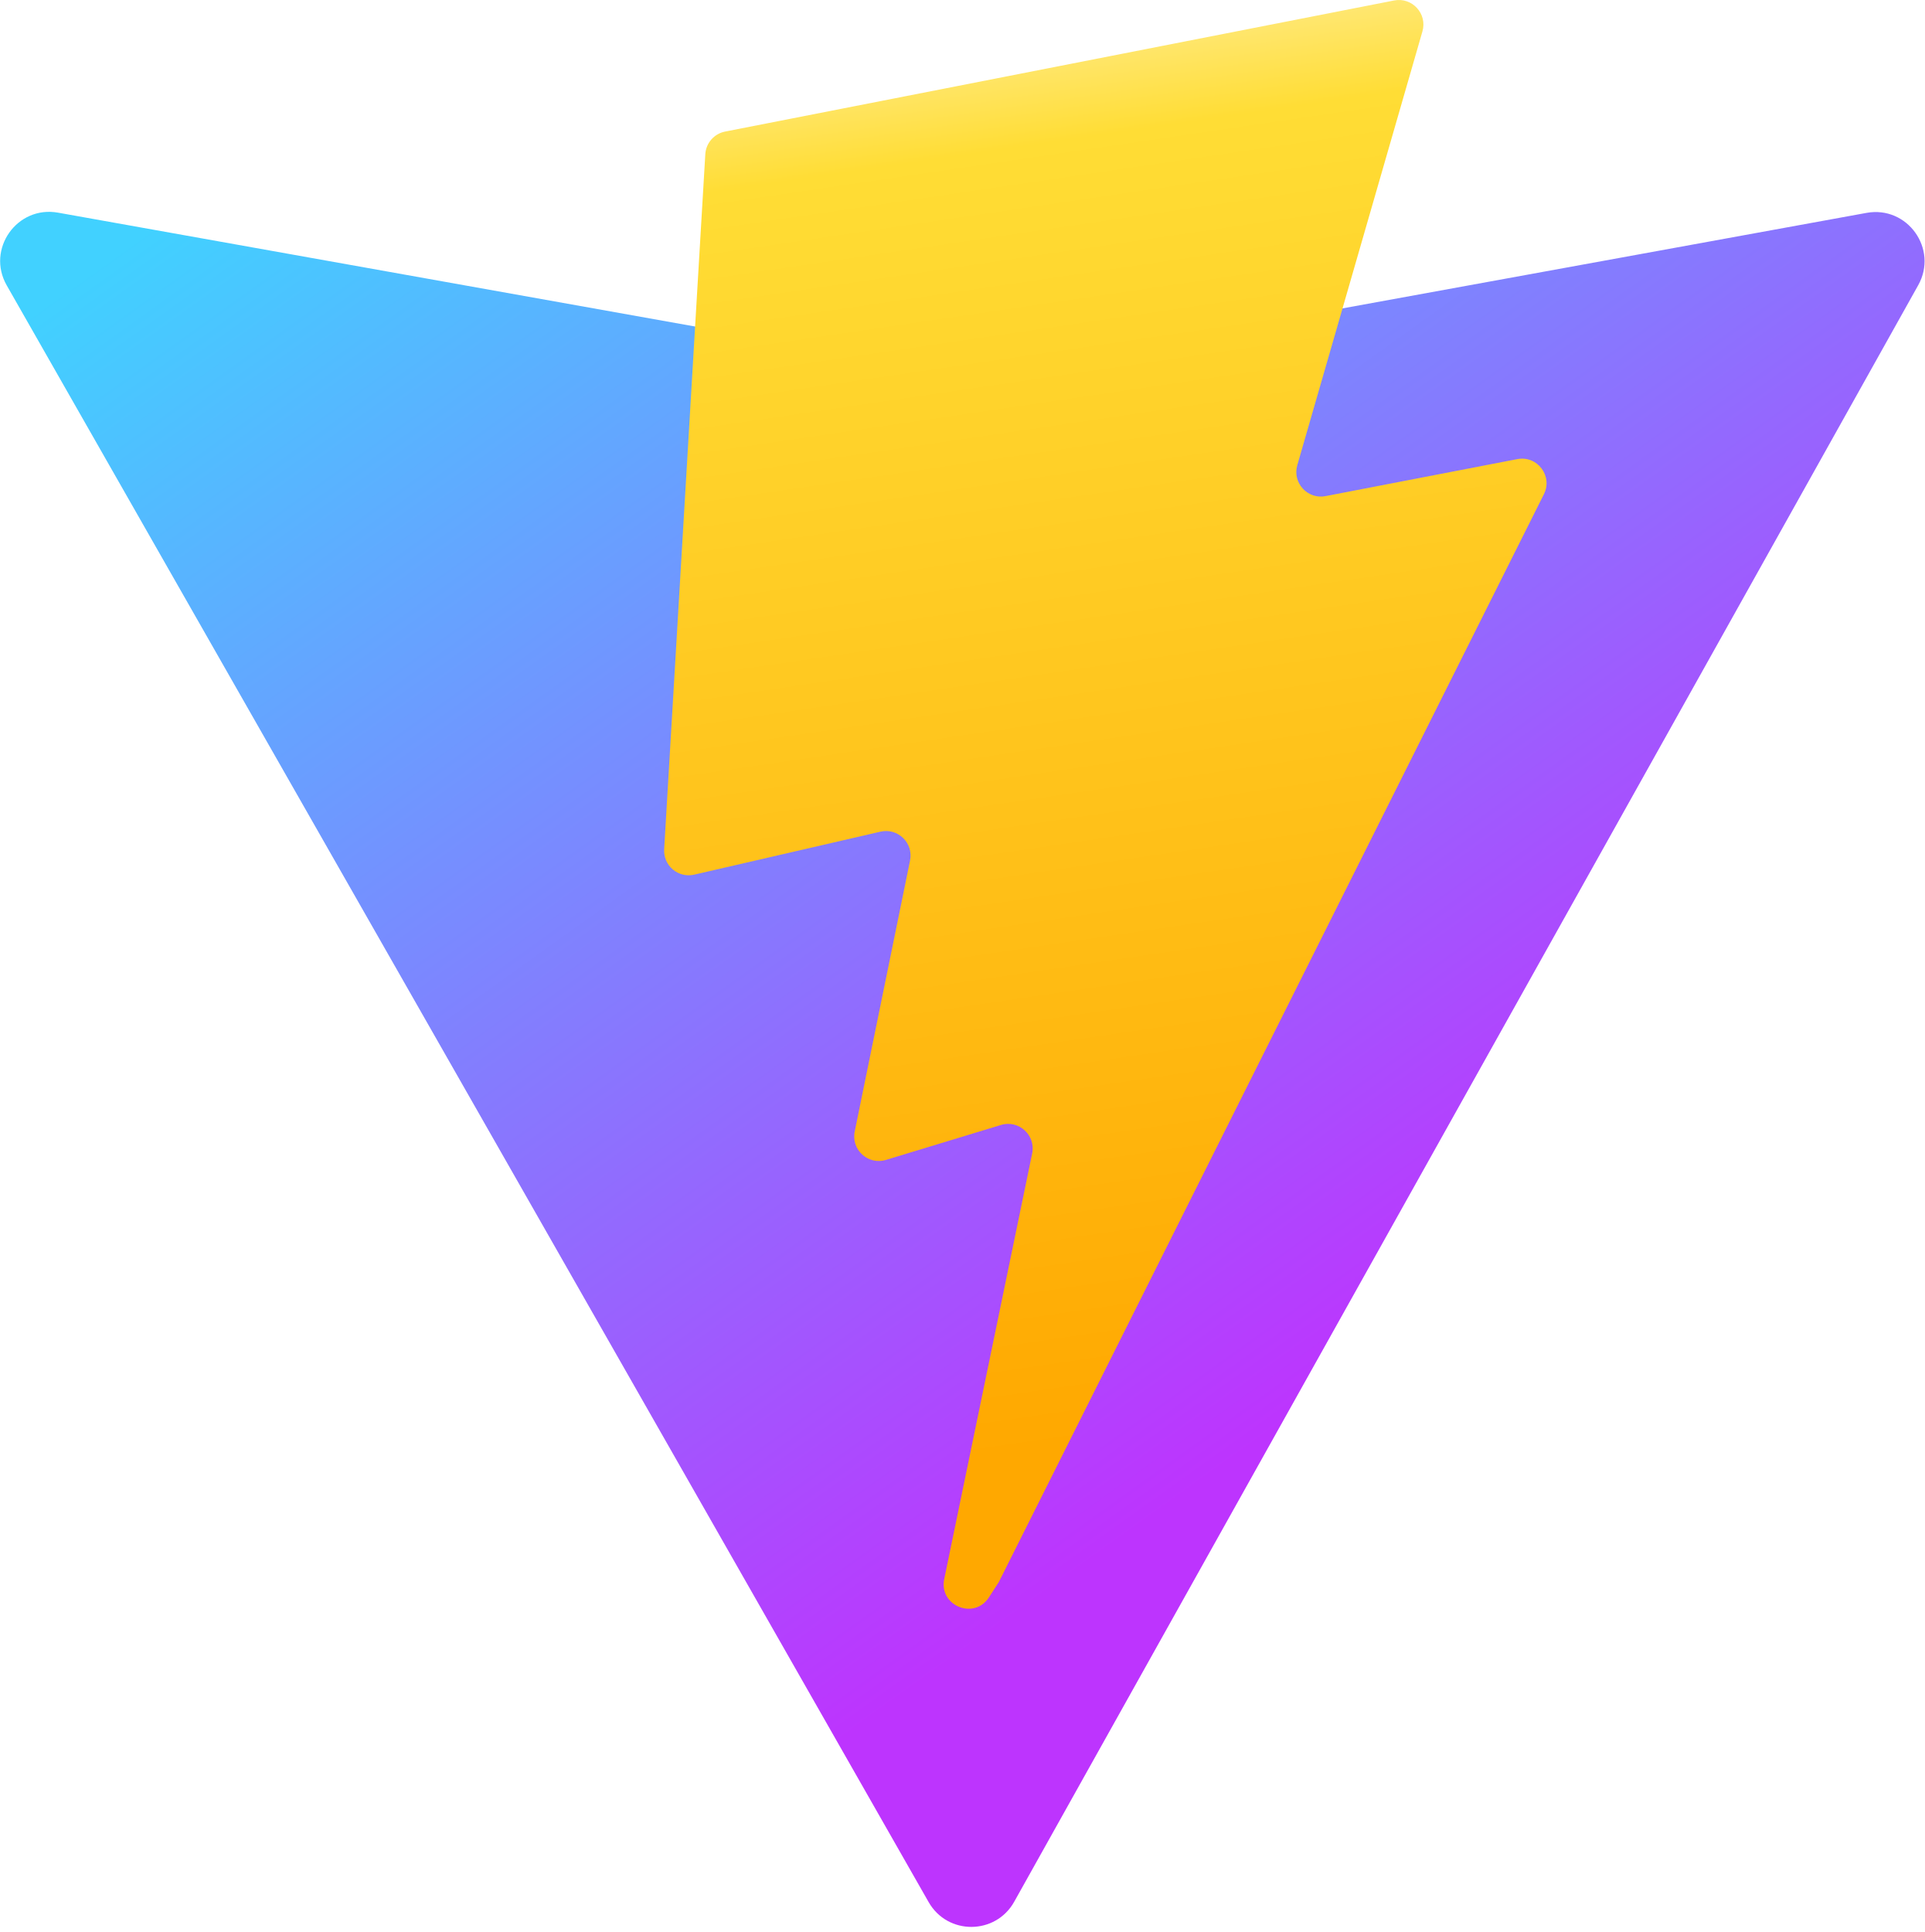
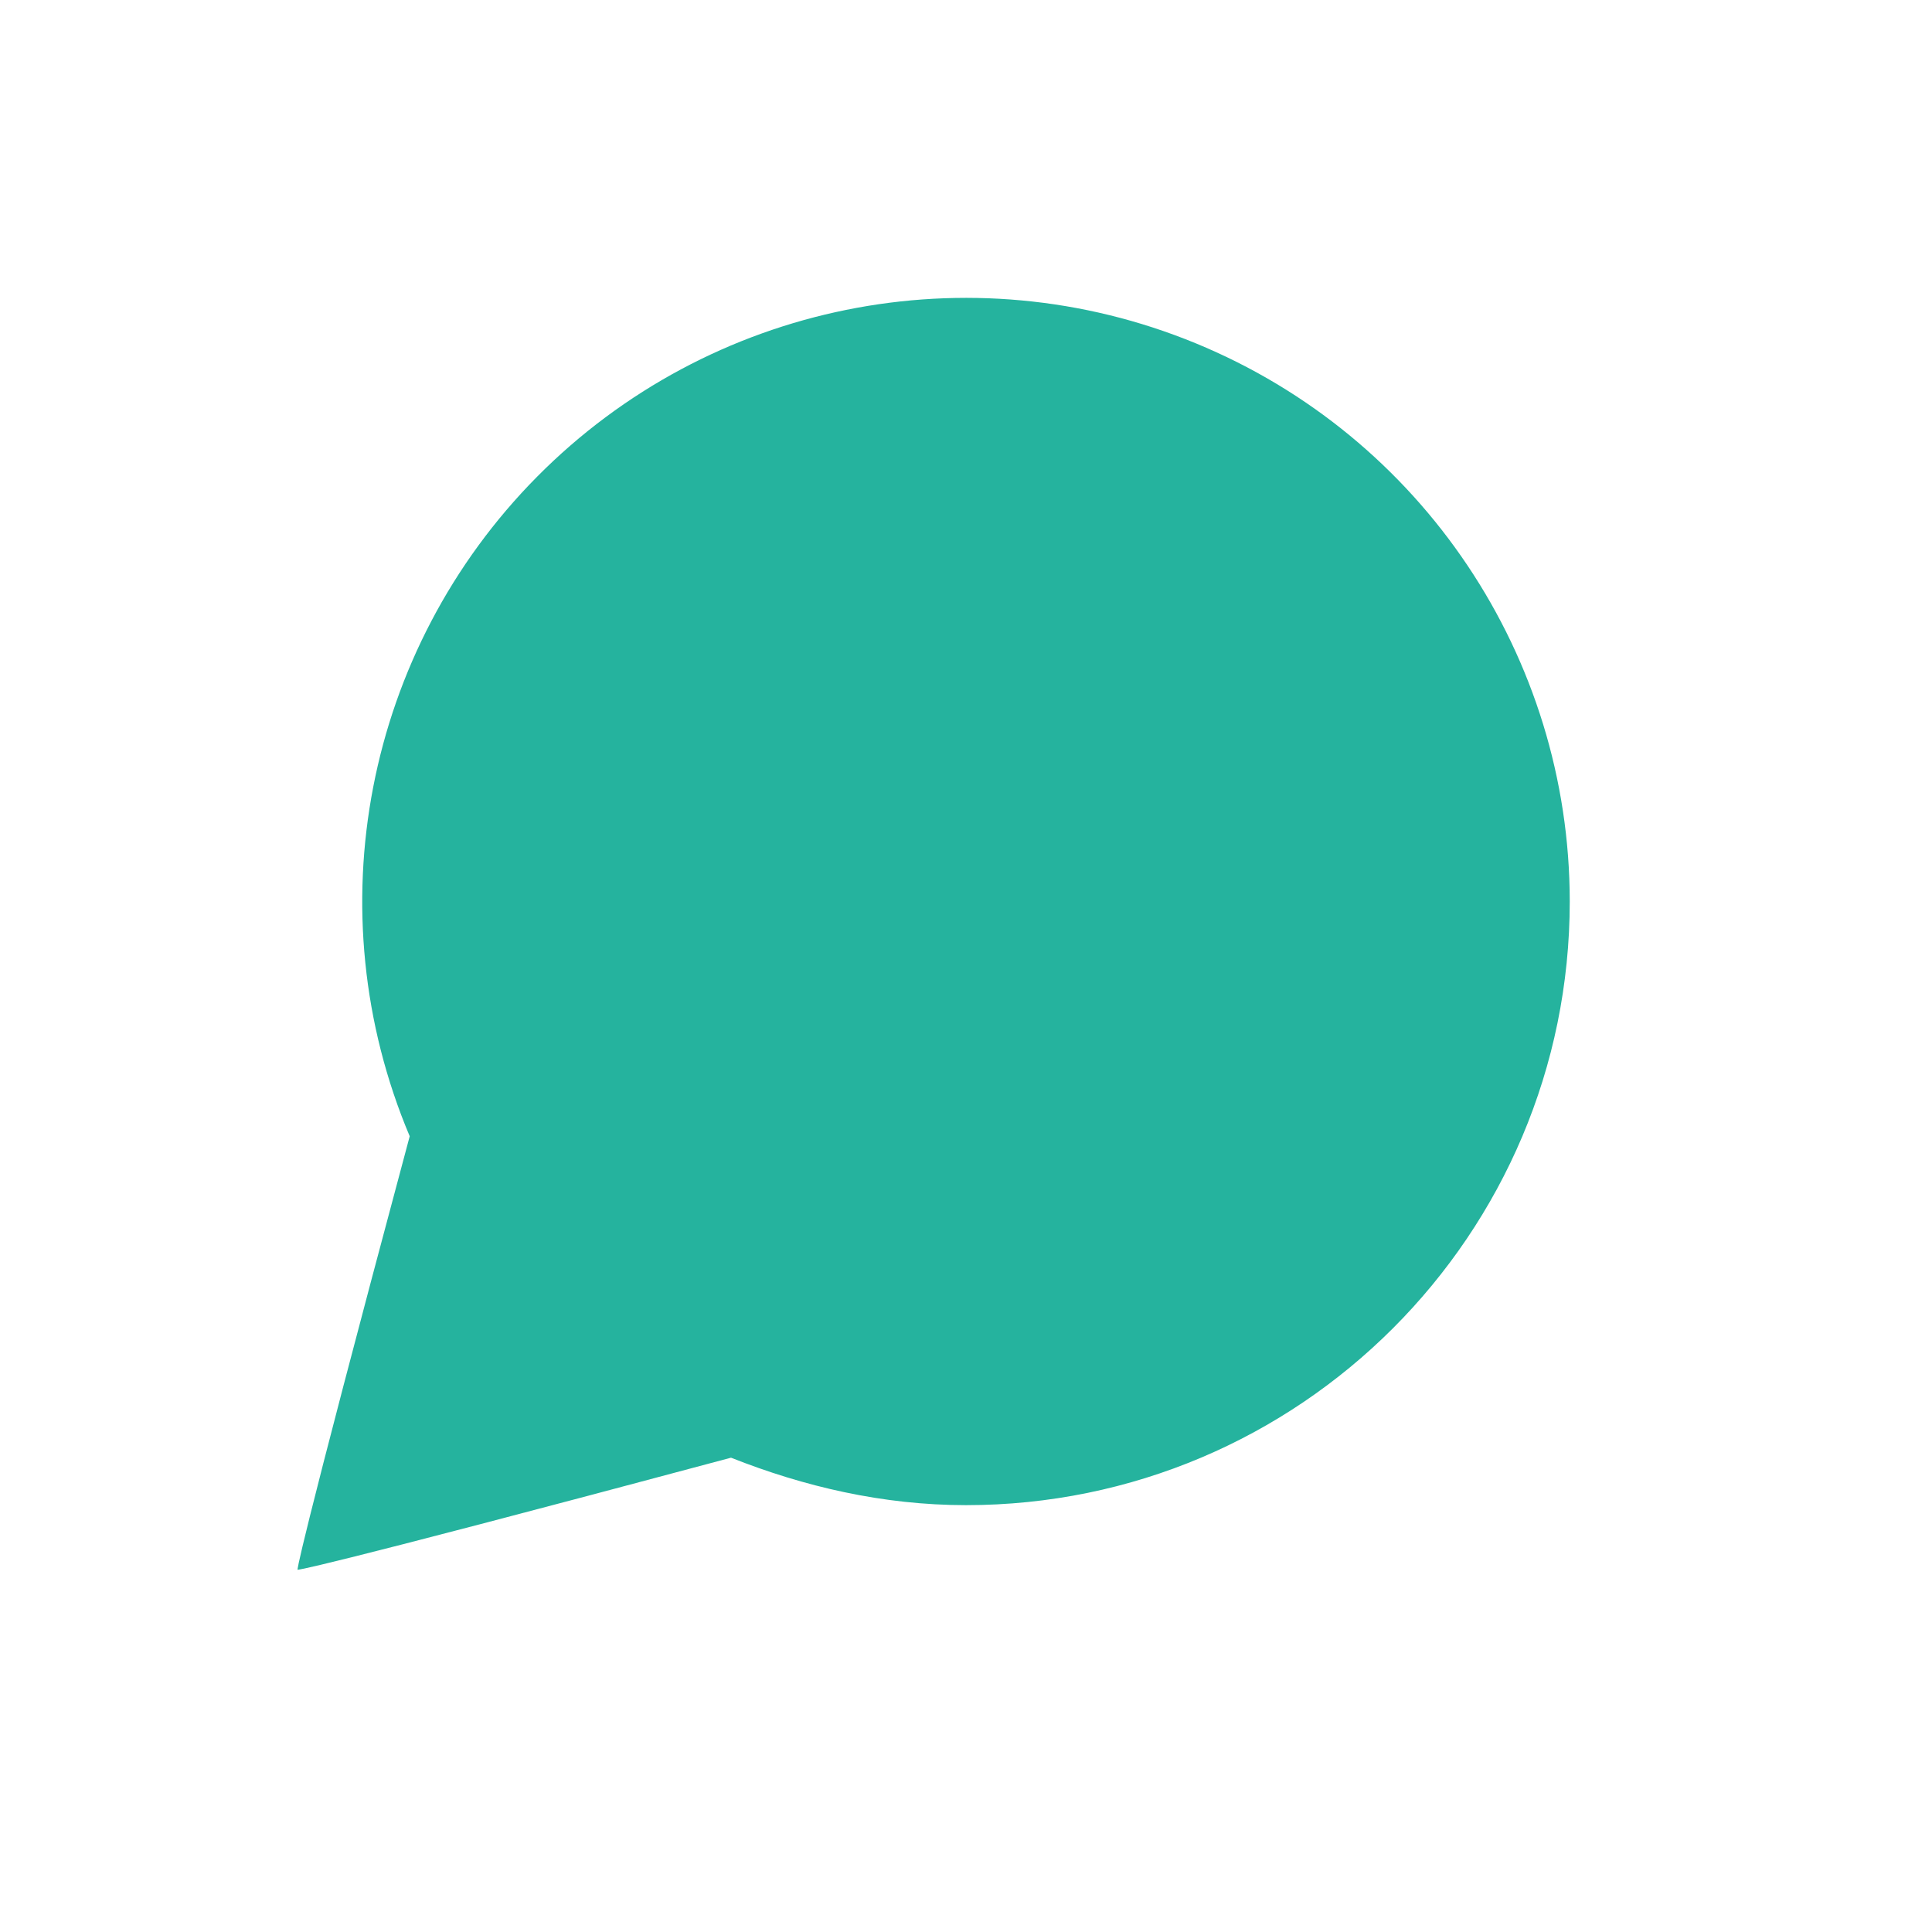
- <svg xmlns="http://www.w3.org/2000/svg" aria-hidden="true" role="img" class="iconify iconify--logos" width="31.88" height="32" preserveAspectRatio="xMidYMid meet" viewBox="0 0 256 257">
-   <defs>
-     <linearGradient id="IconifyId1813088fe1fbc01fb466" x1="-.828%" x2="57.636%" y1="7.652%" y2="78.411%">
-       <stop offset="0%" stop-color="#41D1FF" />
-       <stop offset="100%" stop-color="#BD34FE" />
-     </linearGradient>
-     <linearGradient id="IconifyId1813088fe1fbc01fb467" x1="43.376%" x2="50.316%" y1="2.242%" y2="89.03%">
-       <stop offset="0%" stop-color="#FFEA83" />
-       <stop offset="8.333%" stop-color="#FFDD35" />
-       <stop offset="100%" stop-color="#FFA800" />
-     </linearGradient>
-   </defs>
-   <path fill="url(#IconifyId1813088fe1fbc01fb466)" d="M255.153 37.938L134.897 252.976c-2.483 4.44-8.862 4.466-11.382.048L.875 37.958c-2.746-4.814 1.371-10.646 6.827-9.67l120.385 21.517a6.537 6.537 0 0 0 2.322-.004l117.867-21.483c5.438-.991 9.574 4.796 6.877 9.62Z" />
-   <path fill="url(#IconifyId1813088fe1fbc01fb467)" d="M185.432.063L96.44 17.501a3.268 3.268 0 0 0-2.634 3.014l-5.474 92.456a3.268 3.268 0 0 0 3.997 3.378l24.777-5.718c2.318-.535 4.413 1.507 3.936 3.838l-7.361 36.047c-.495 2.426 1.782 4.5 4.151 3.78l15.304-4.649c2.372-.72 4.652 1.36 4.15 3.788l-11.698 56.621c-.732 3.542 3.979 5.473 5.943 2.437l1.313-2.028l72.516-144.72c1.215-2.423-.88-5.186-3.54-4.672l-25.505 4.922c-2.396.462-4.435-1.77-3.759-4.114l16.646-57.705c.677-2.35-1.37-4.583-3.769-4.113Z" />
+ <svg xmlns="http://www.w3.org/2000/svg" width="16" height="16" id="chat">
+   <path fill="#25b39e" d="M13 7.465a5 5 0 0 1-5 5c-.69 0-1.342-.154-1.946-.393-3.59.961-3.59.928-3.59.928s-.033 0 .929-3.59A5 5 0 1 1 13 7.465z" />
</svg>
